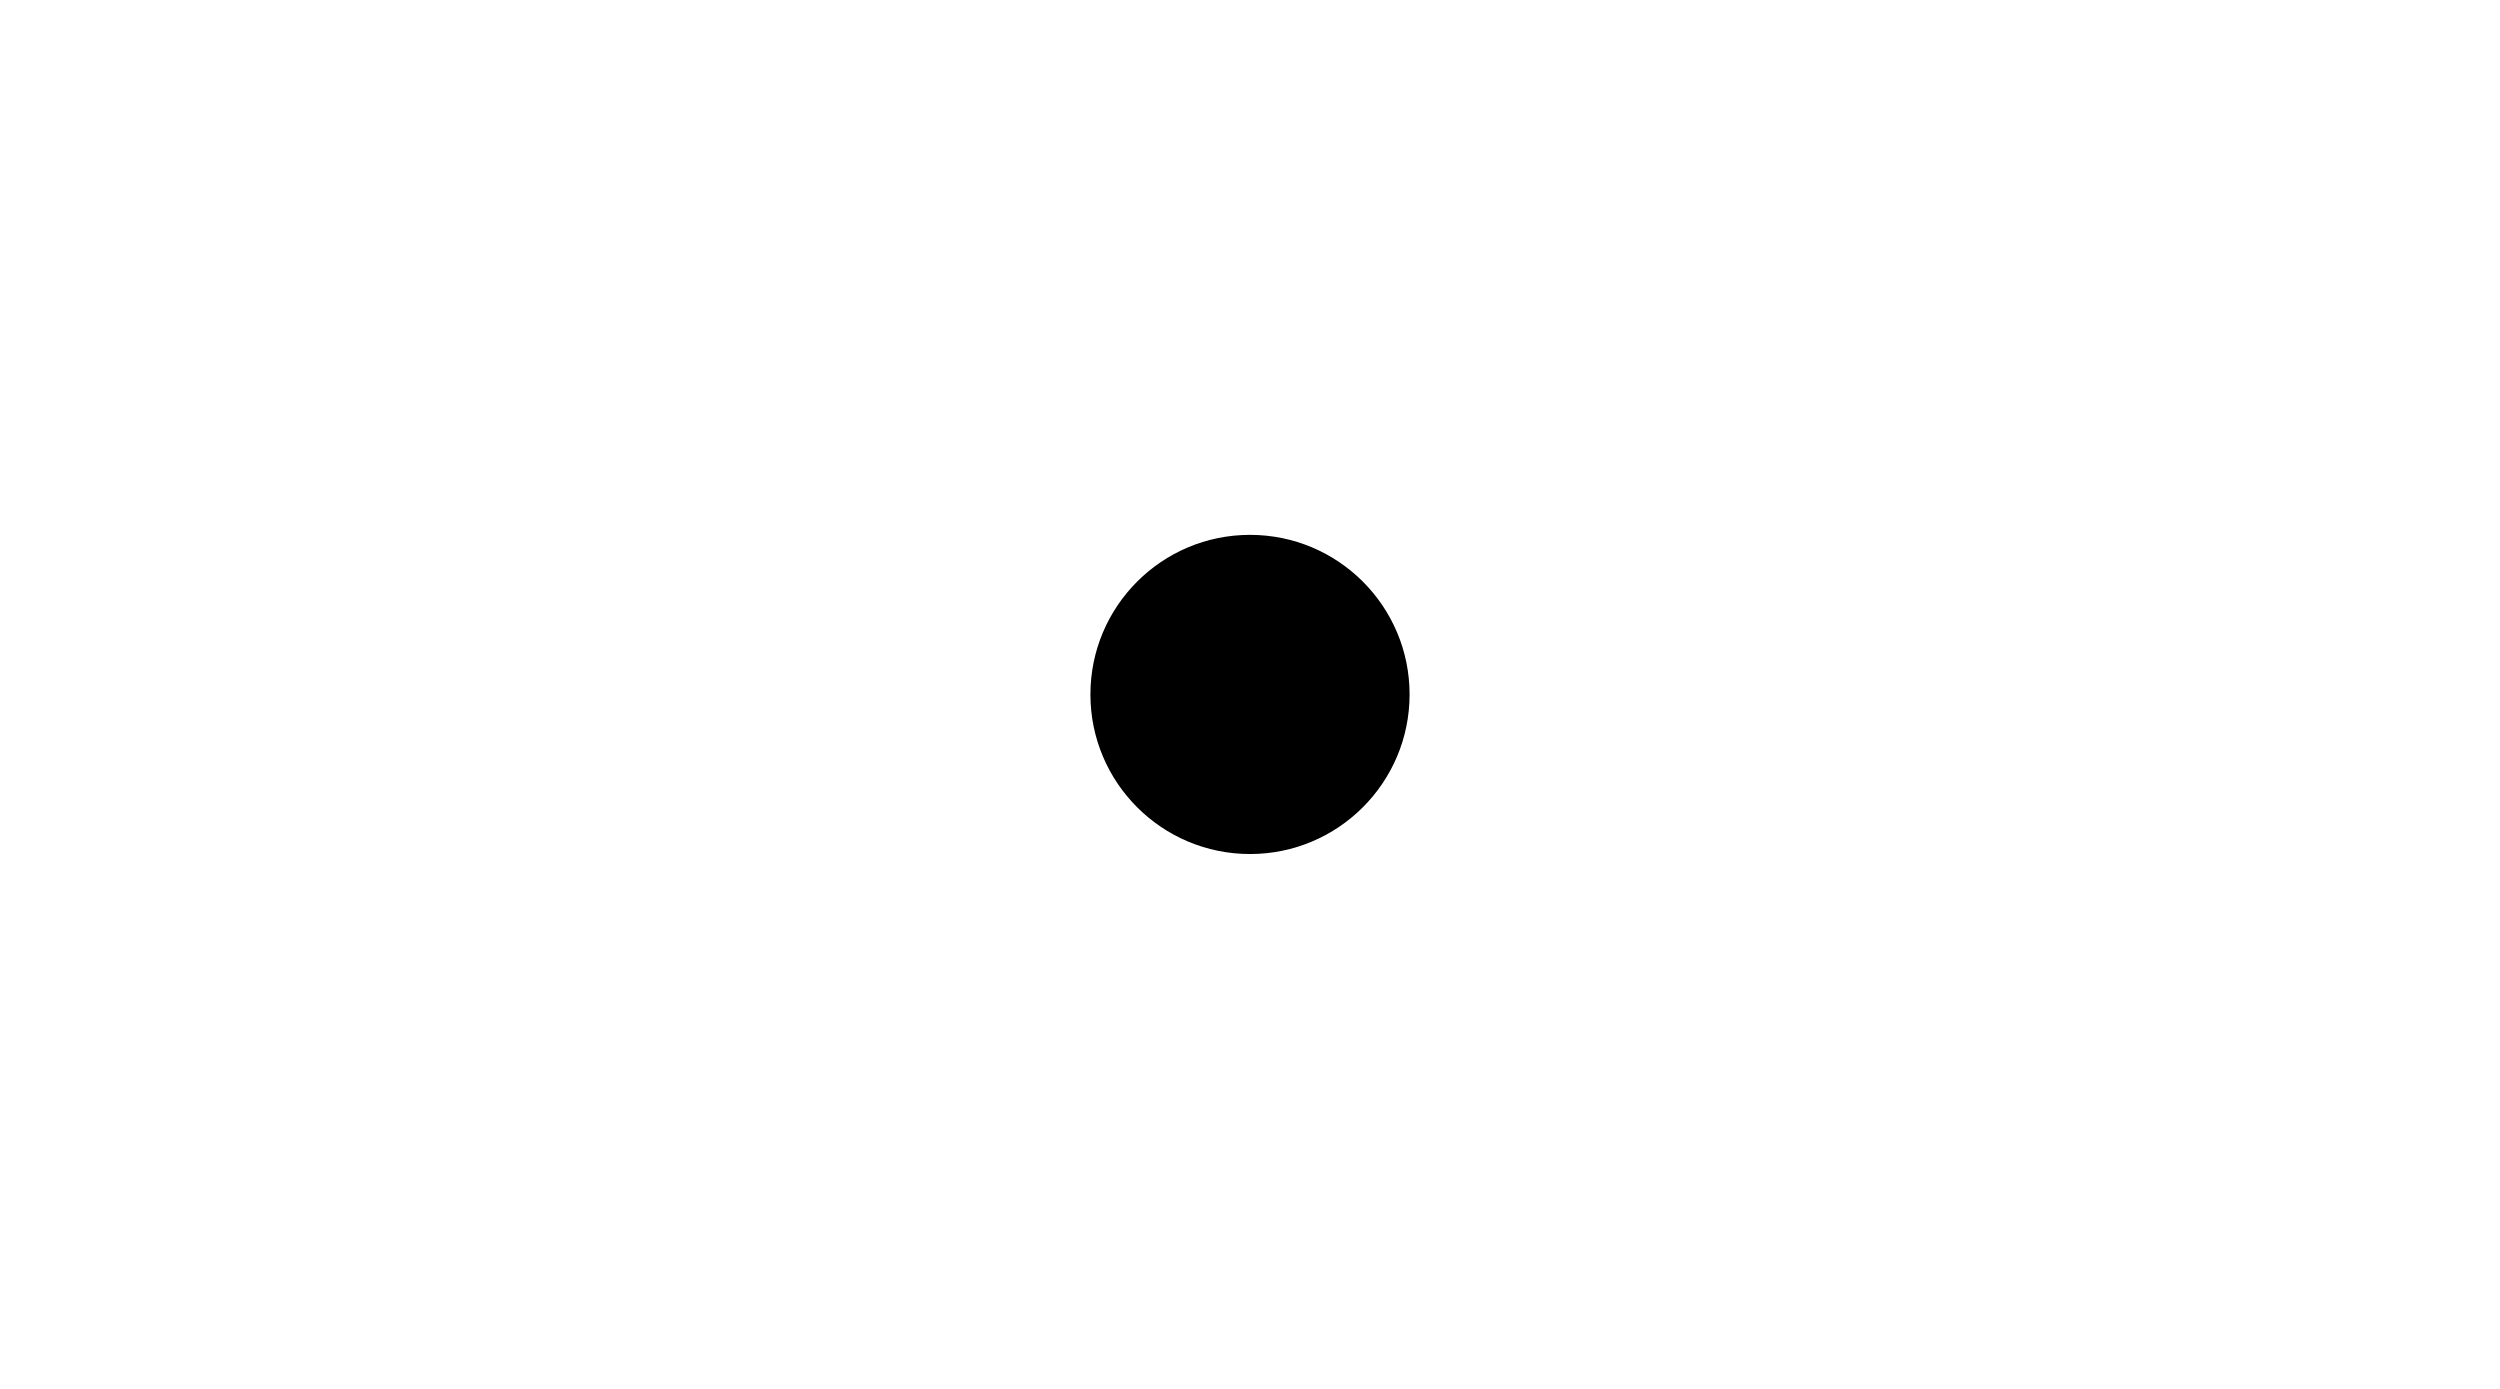
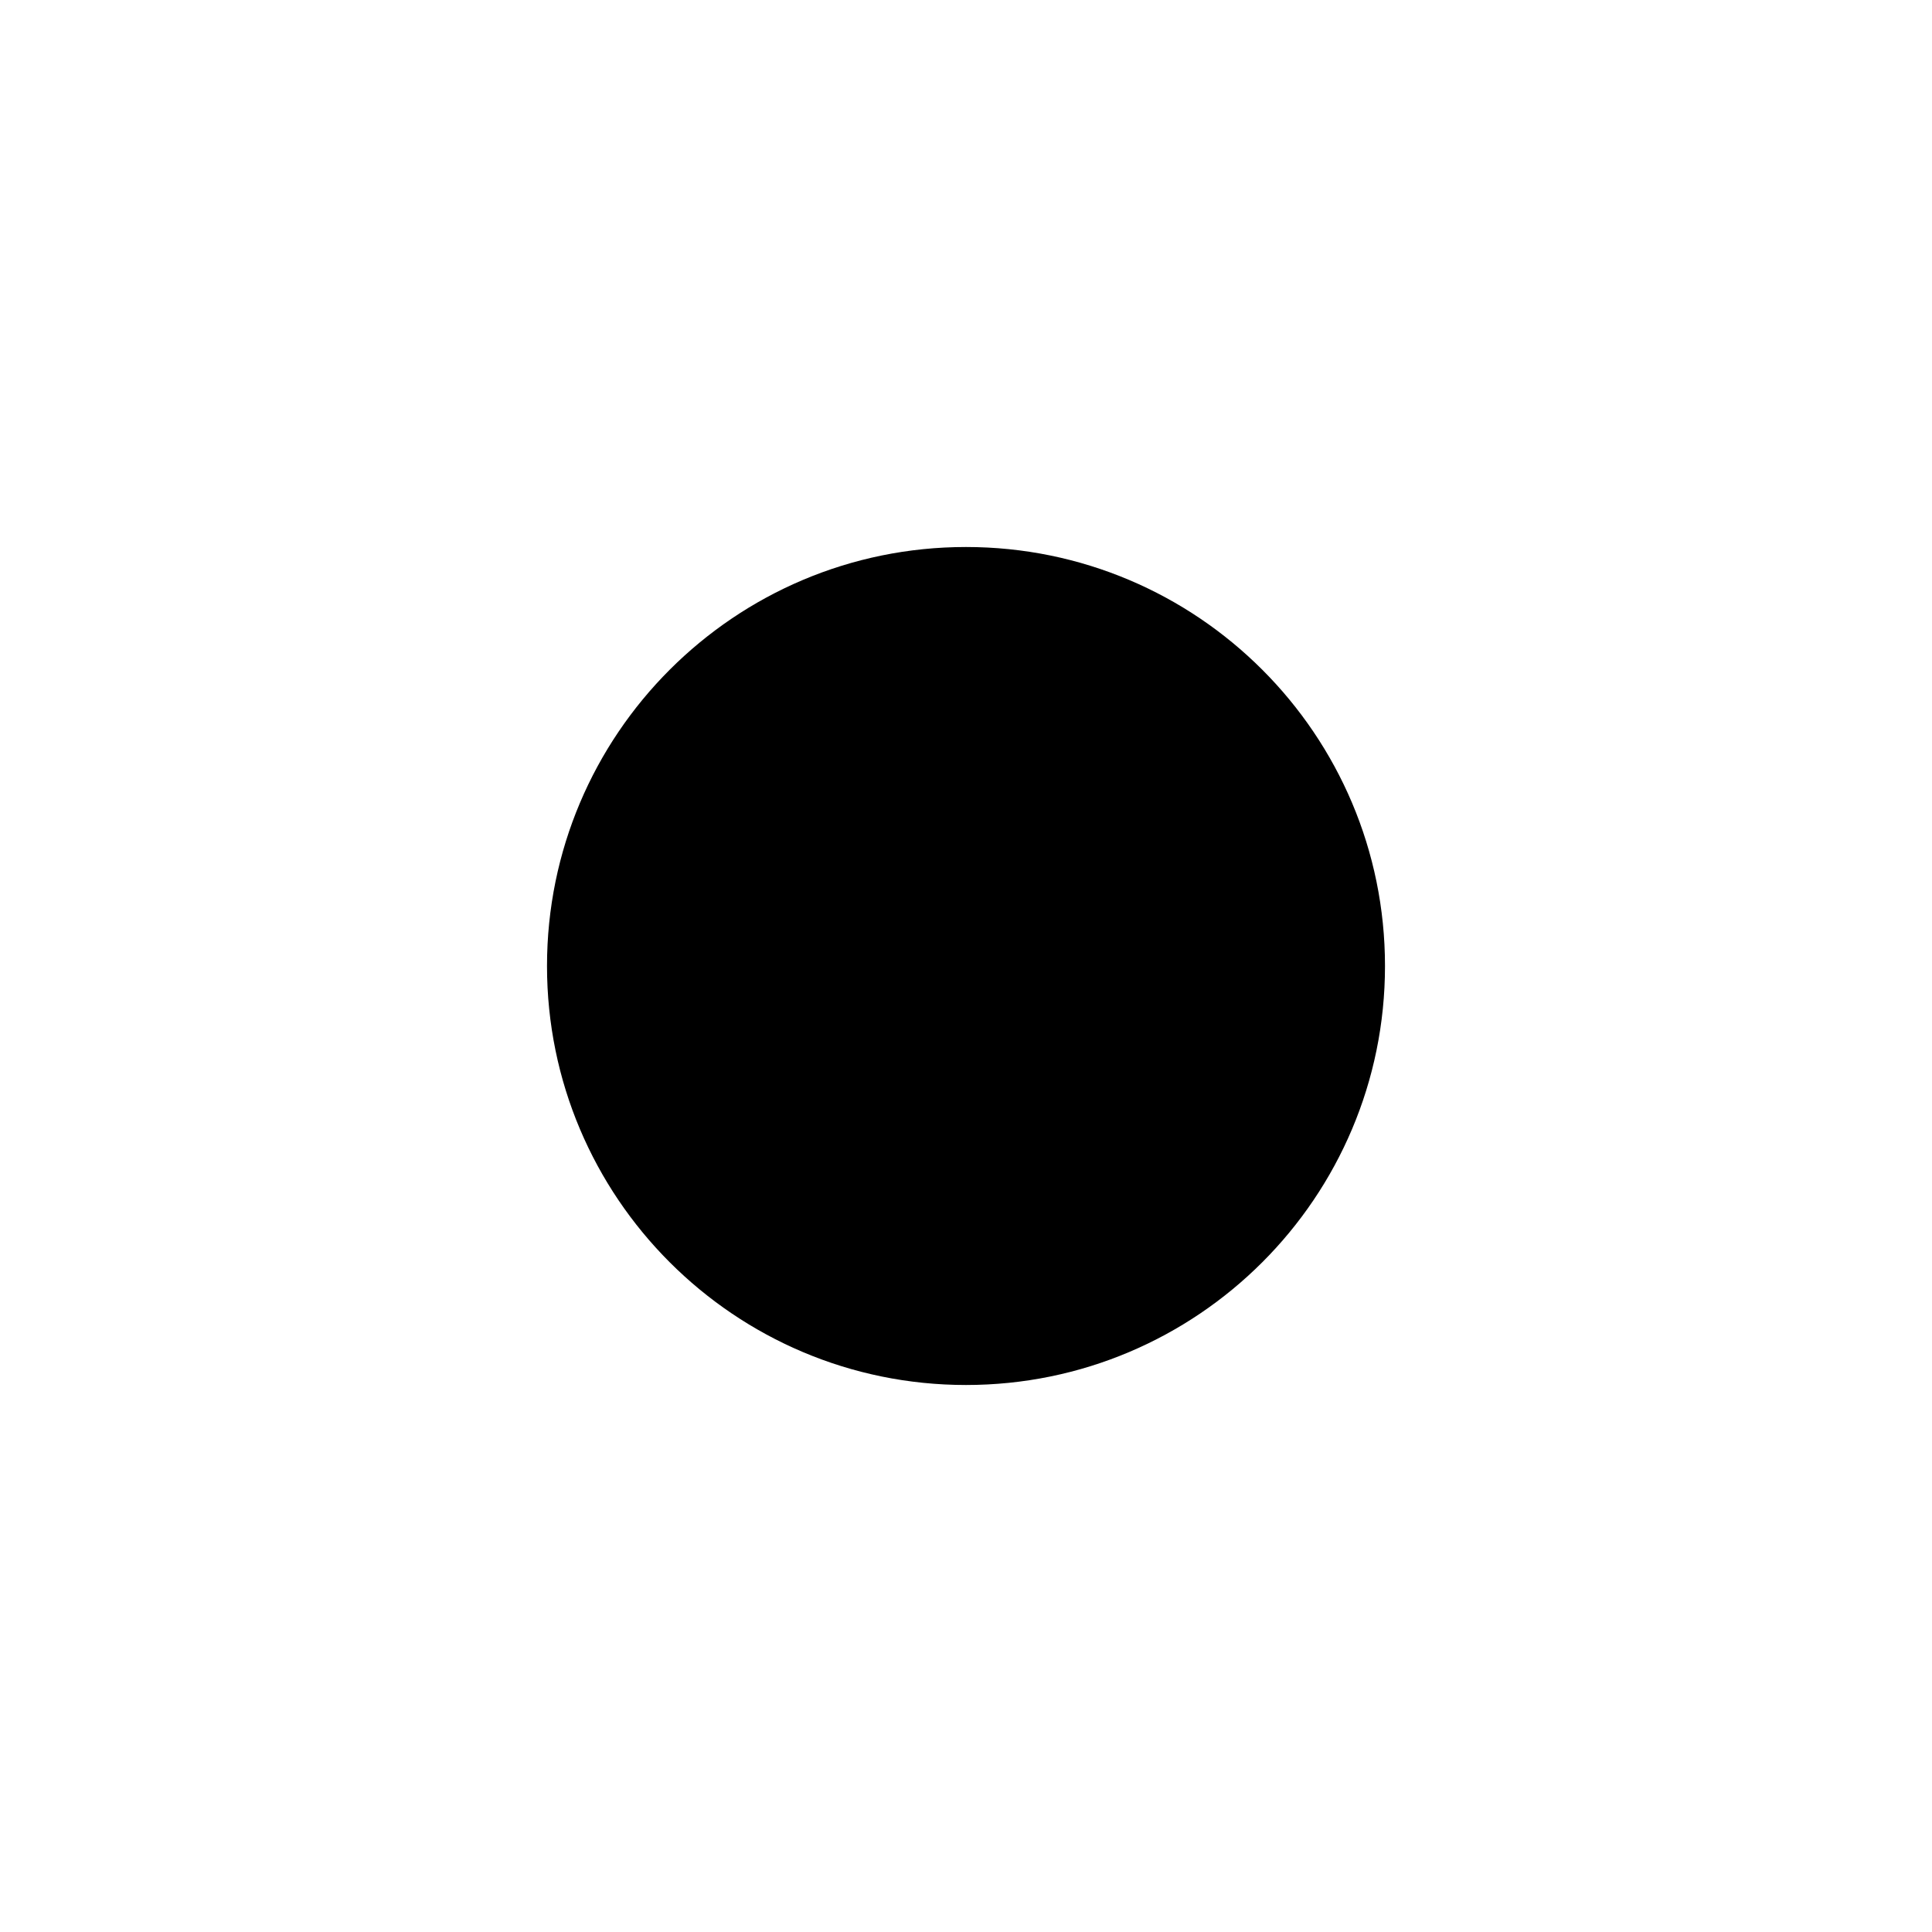
- <svg xmlns="http://www.w3.org/2000/svg" width="90" height="50" id="svg2" version="1.1">
+ <svg xmlns="http://www.w3.org/2000/svg" width="105.962" height="105.962" id="svg2" version="1.1">
  <defs id="defs4" />
-   <g id="layer1" transform="translate(0,-1002.362)">
-     <path style="fill:#000000" id="path2989" d="m 54.548,26.072 a 5.745,5.745 0 1 1 -11.49,0 5.745,5.745 0 1 1 11.49,0 z" transform="translate(-3.802994,1001.29)" />
+   <g id="layer1" transform="translate(7.980975,-974.3812)">
+     <path style="fill:#000000" id="path2989" d="m 54.548,26.072 c 0,3.173 -2.572,5.745 -5.745,5.745 -3.173,0 -5.745,-2.572 -5.745,-5.745 0,-3.173 2.572,-5.745 5.745,-5.745 3.173,0 5.745,2.572 5.745,5.745 z" transform="matrix(4,0,0,4,-150.212,923.0742)" />
  </g>
</svg>
